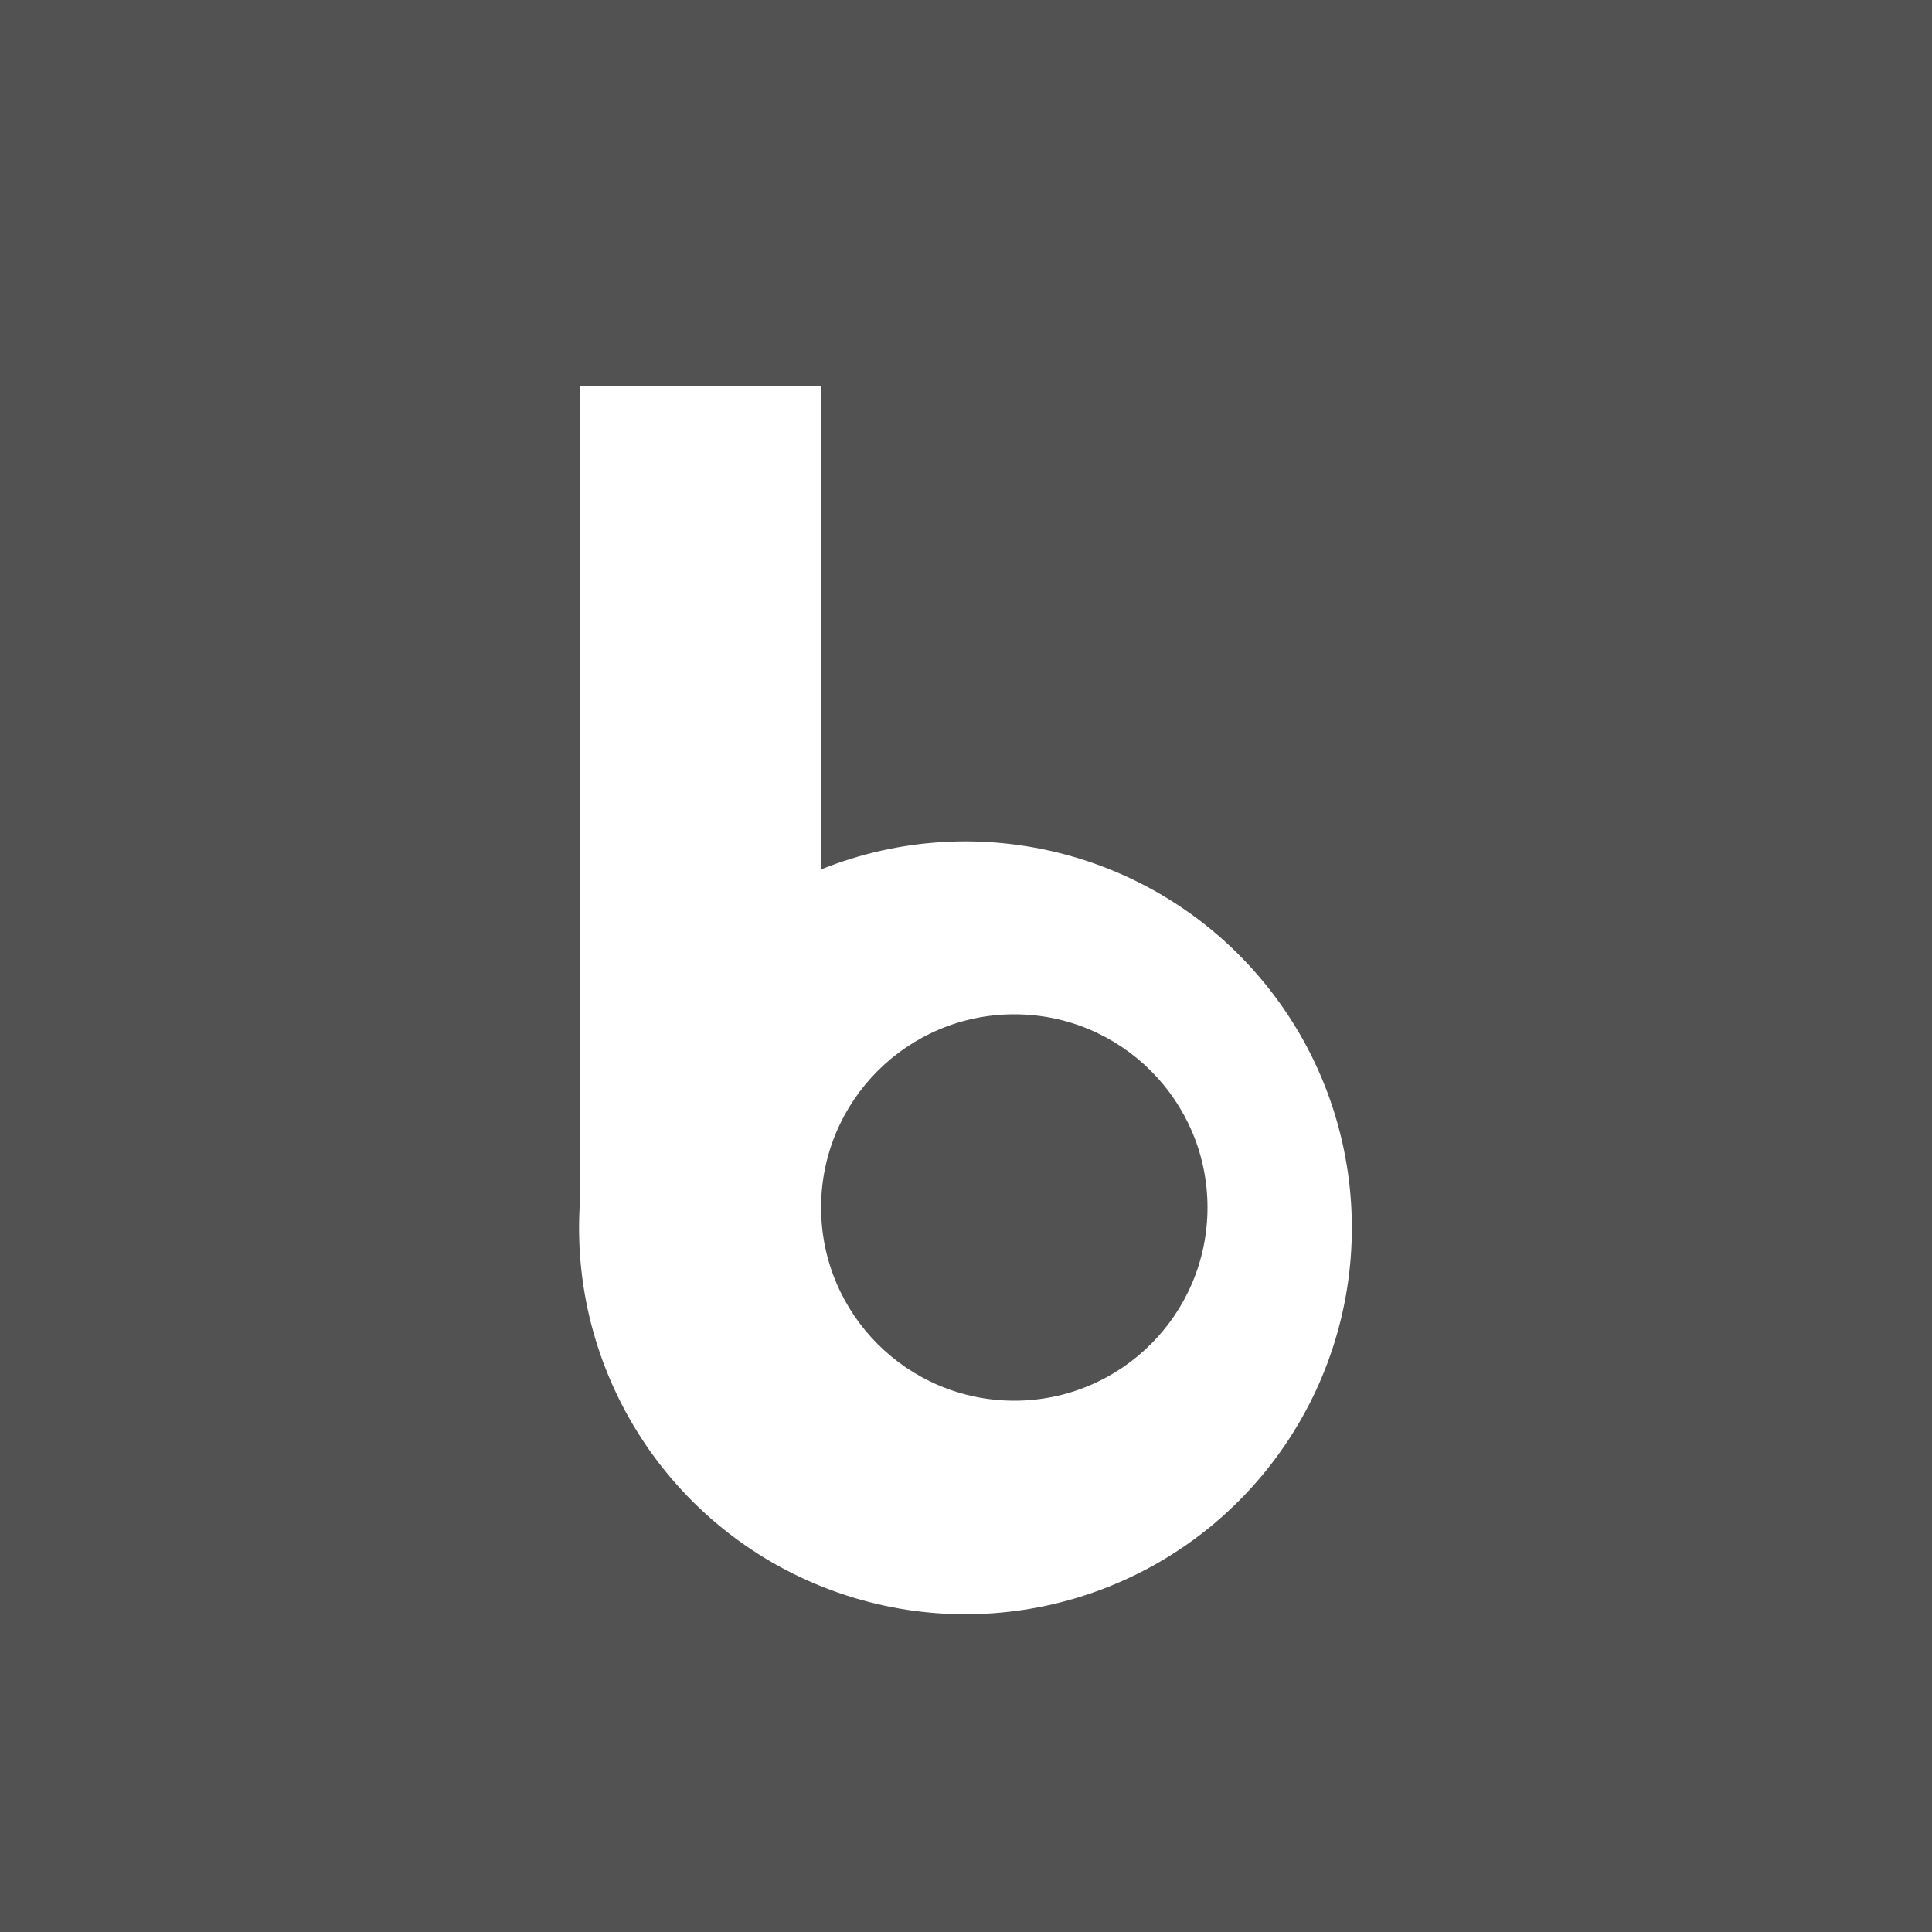
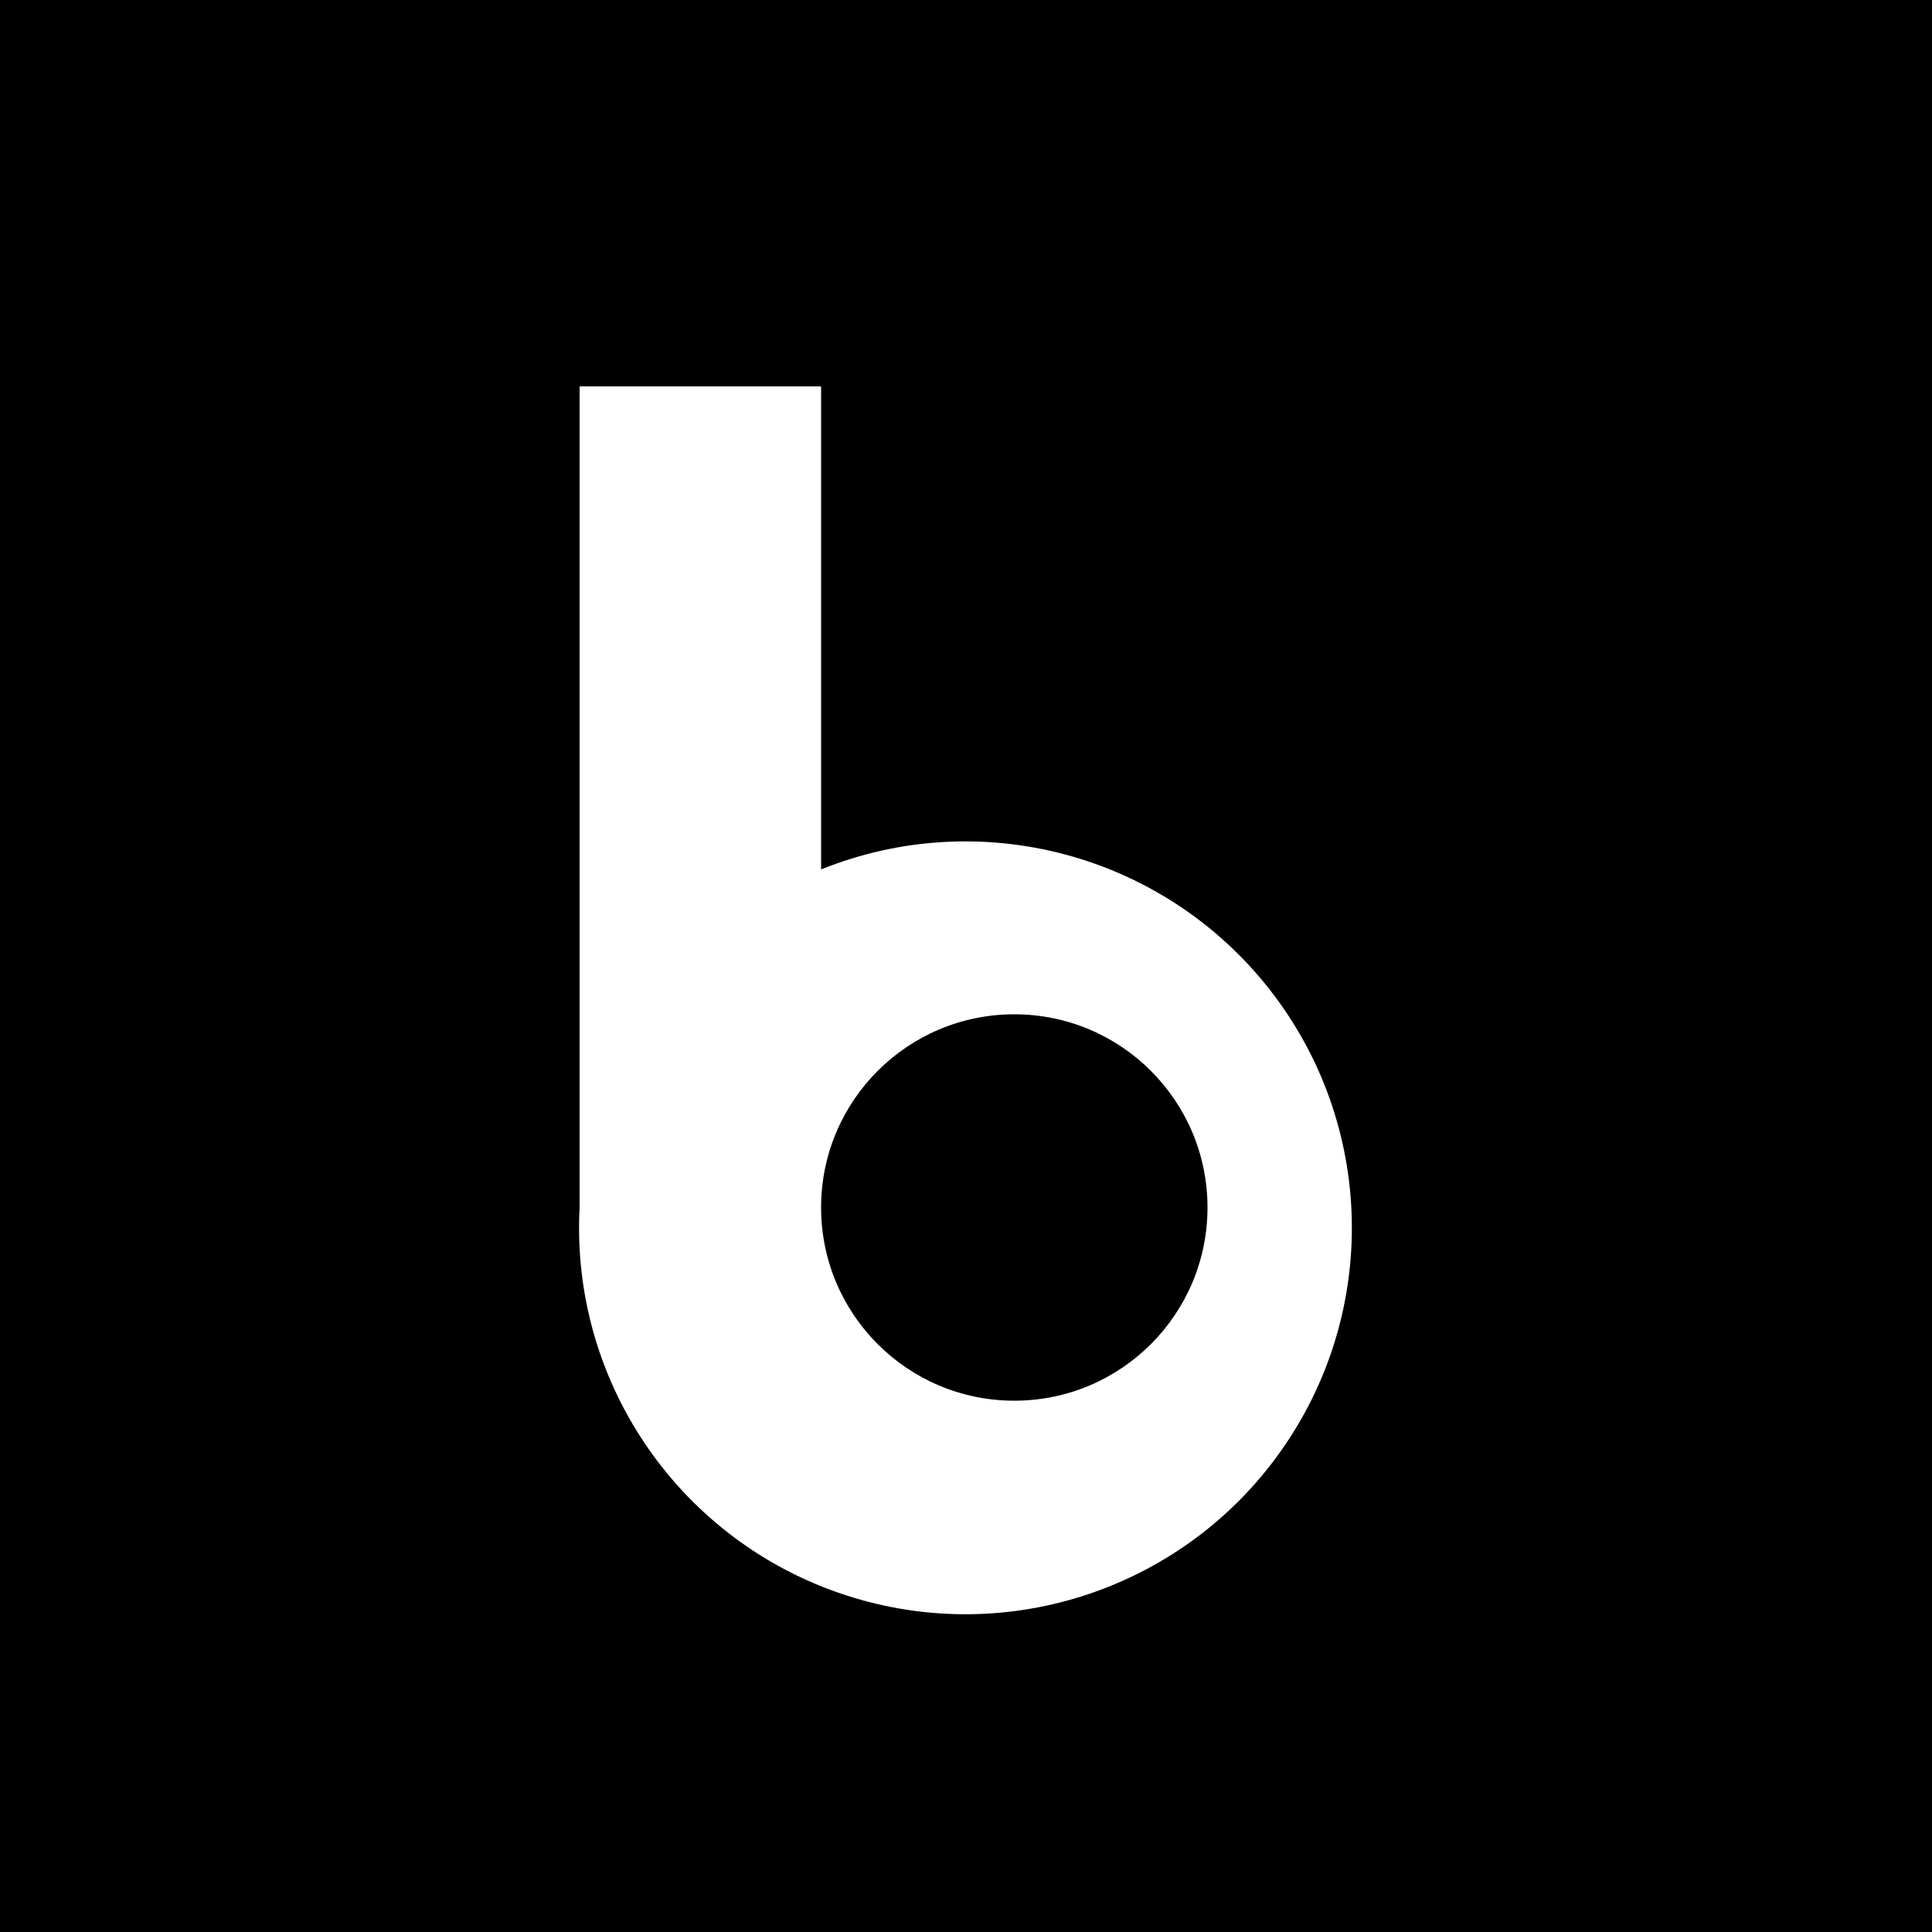
<svg xmlns="http://www.w3.org/2000/svg" viewBox="0 0 40 40">
-   <rect width="40" height="40" fill="#525252" />
+   <rect width="40" height="40" fill="#000" />
  <path d="M12 8h5v10a8 8 0 1 1-5 7V8Zm5 17a4 4 0 1 0 8 0 4 4 0 0 0-8 0Z" fill="#fff" />
</svg>
